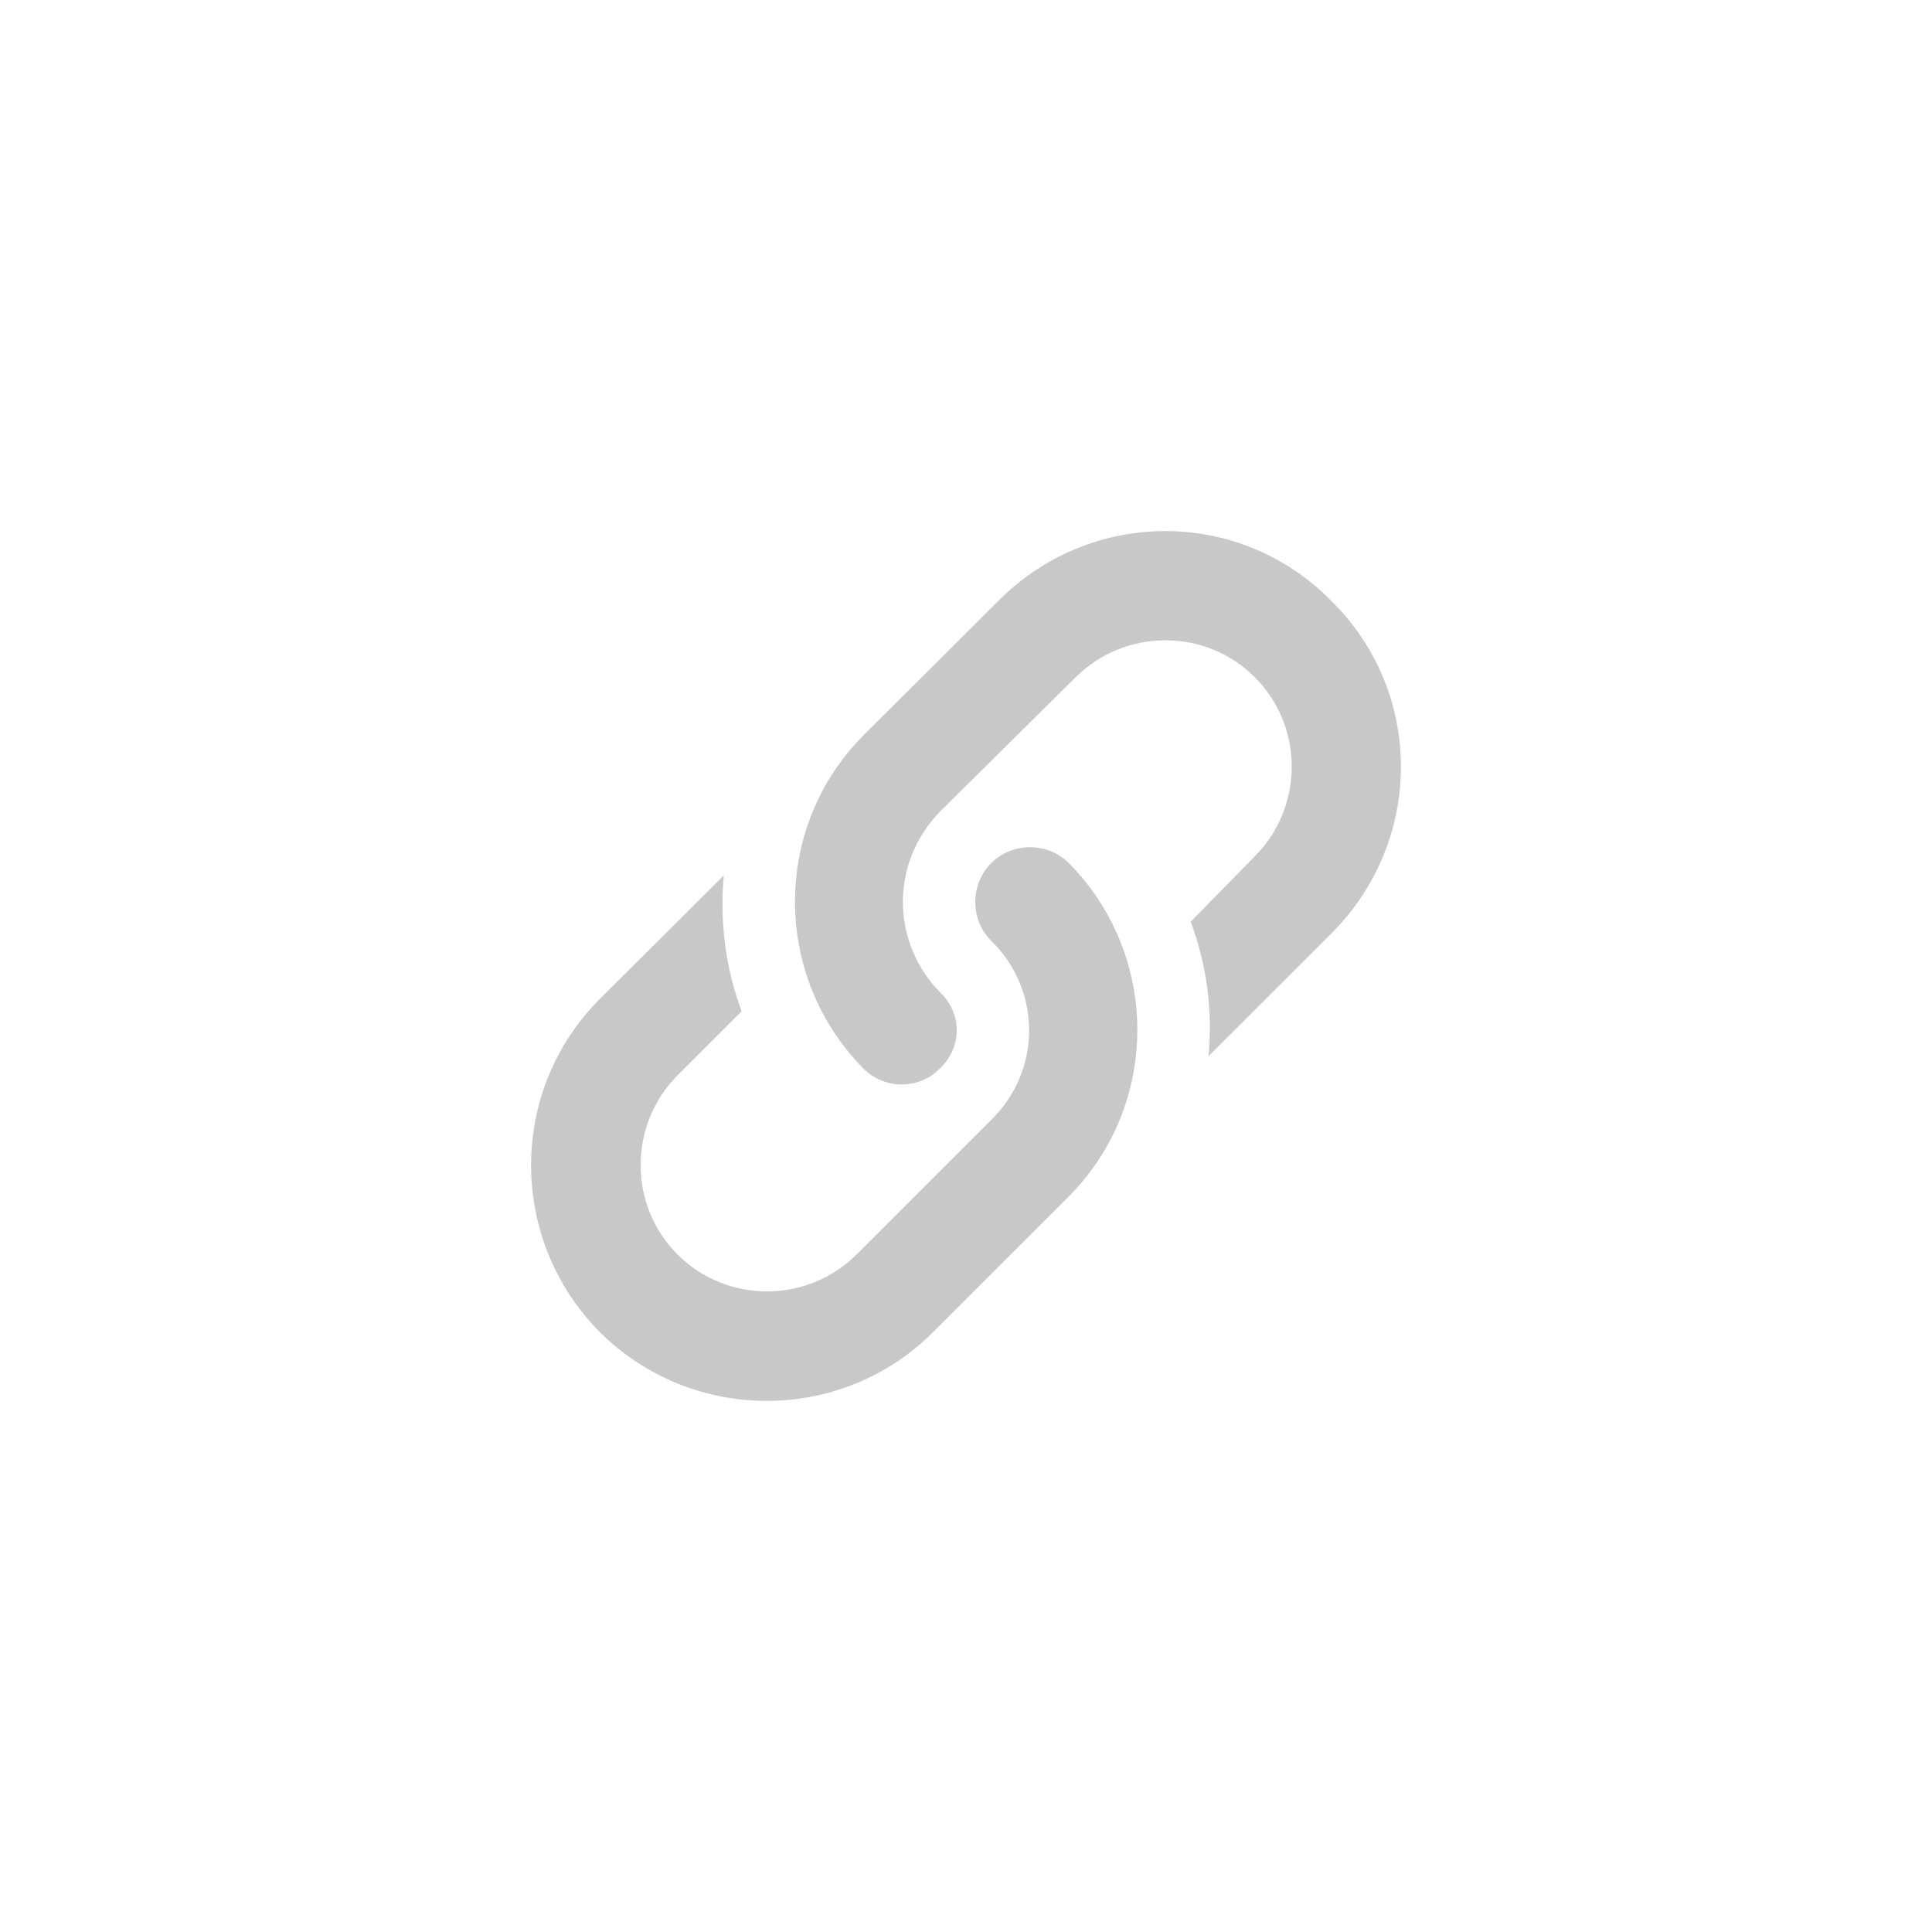
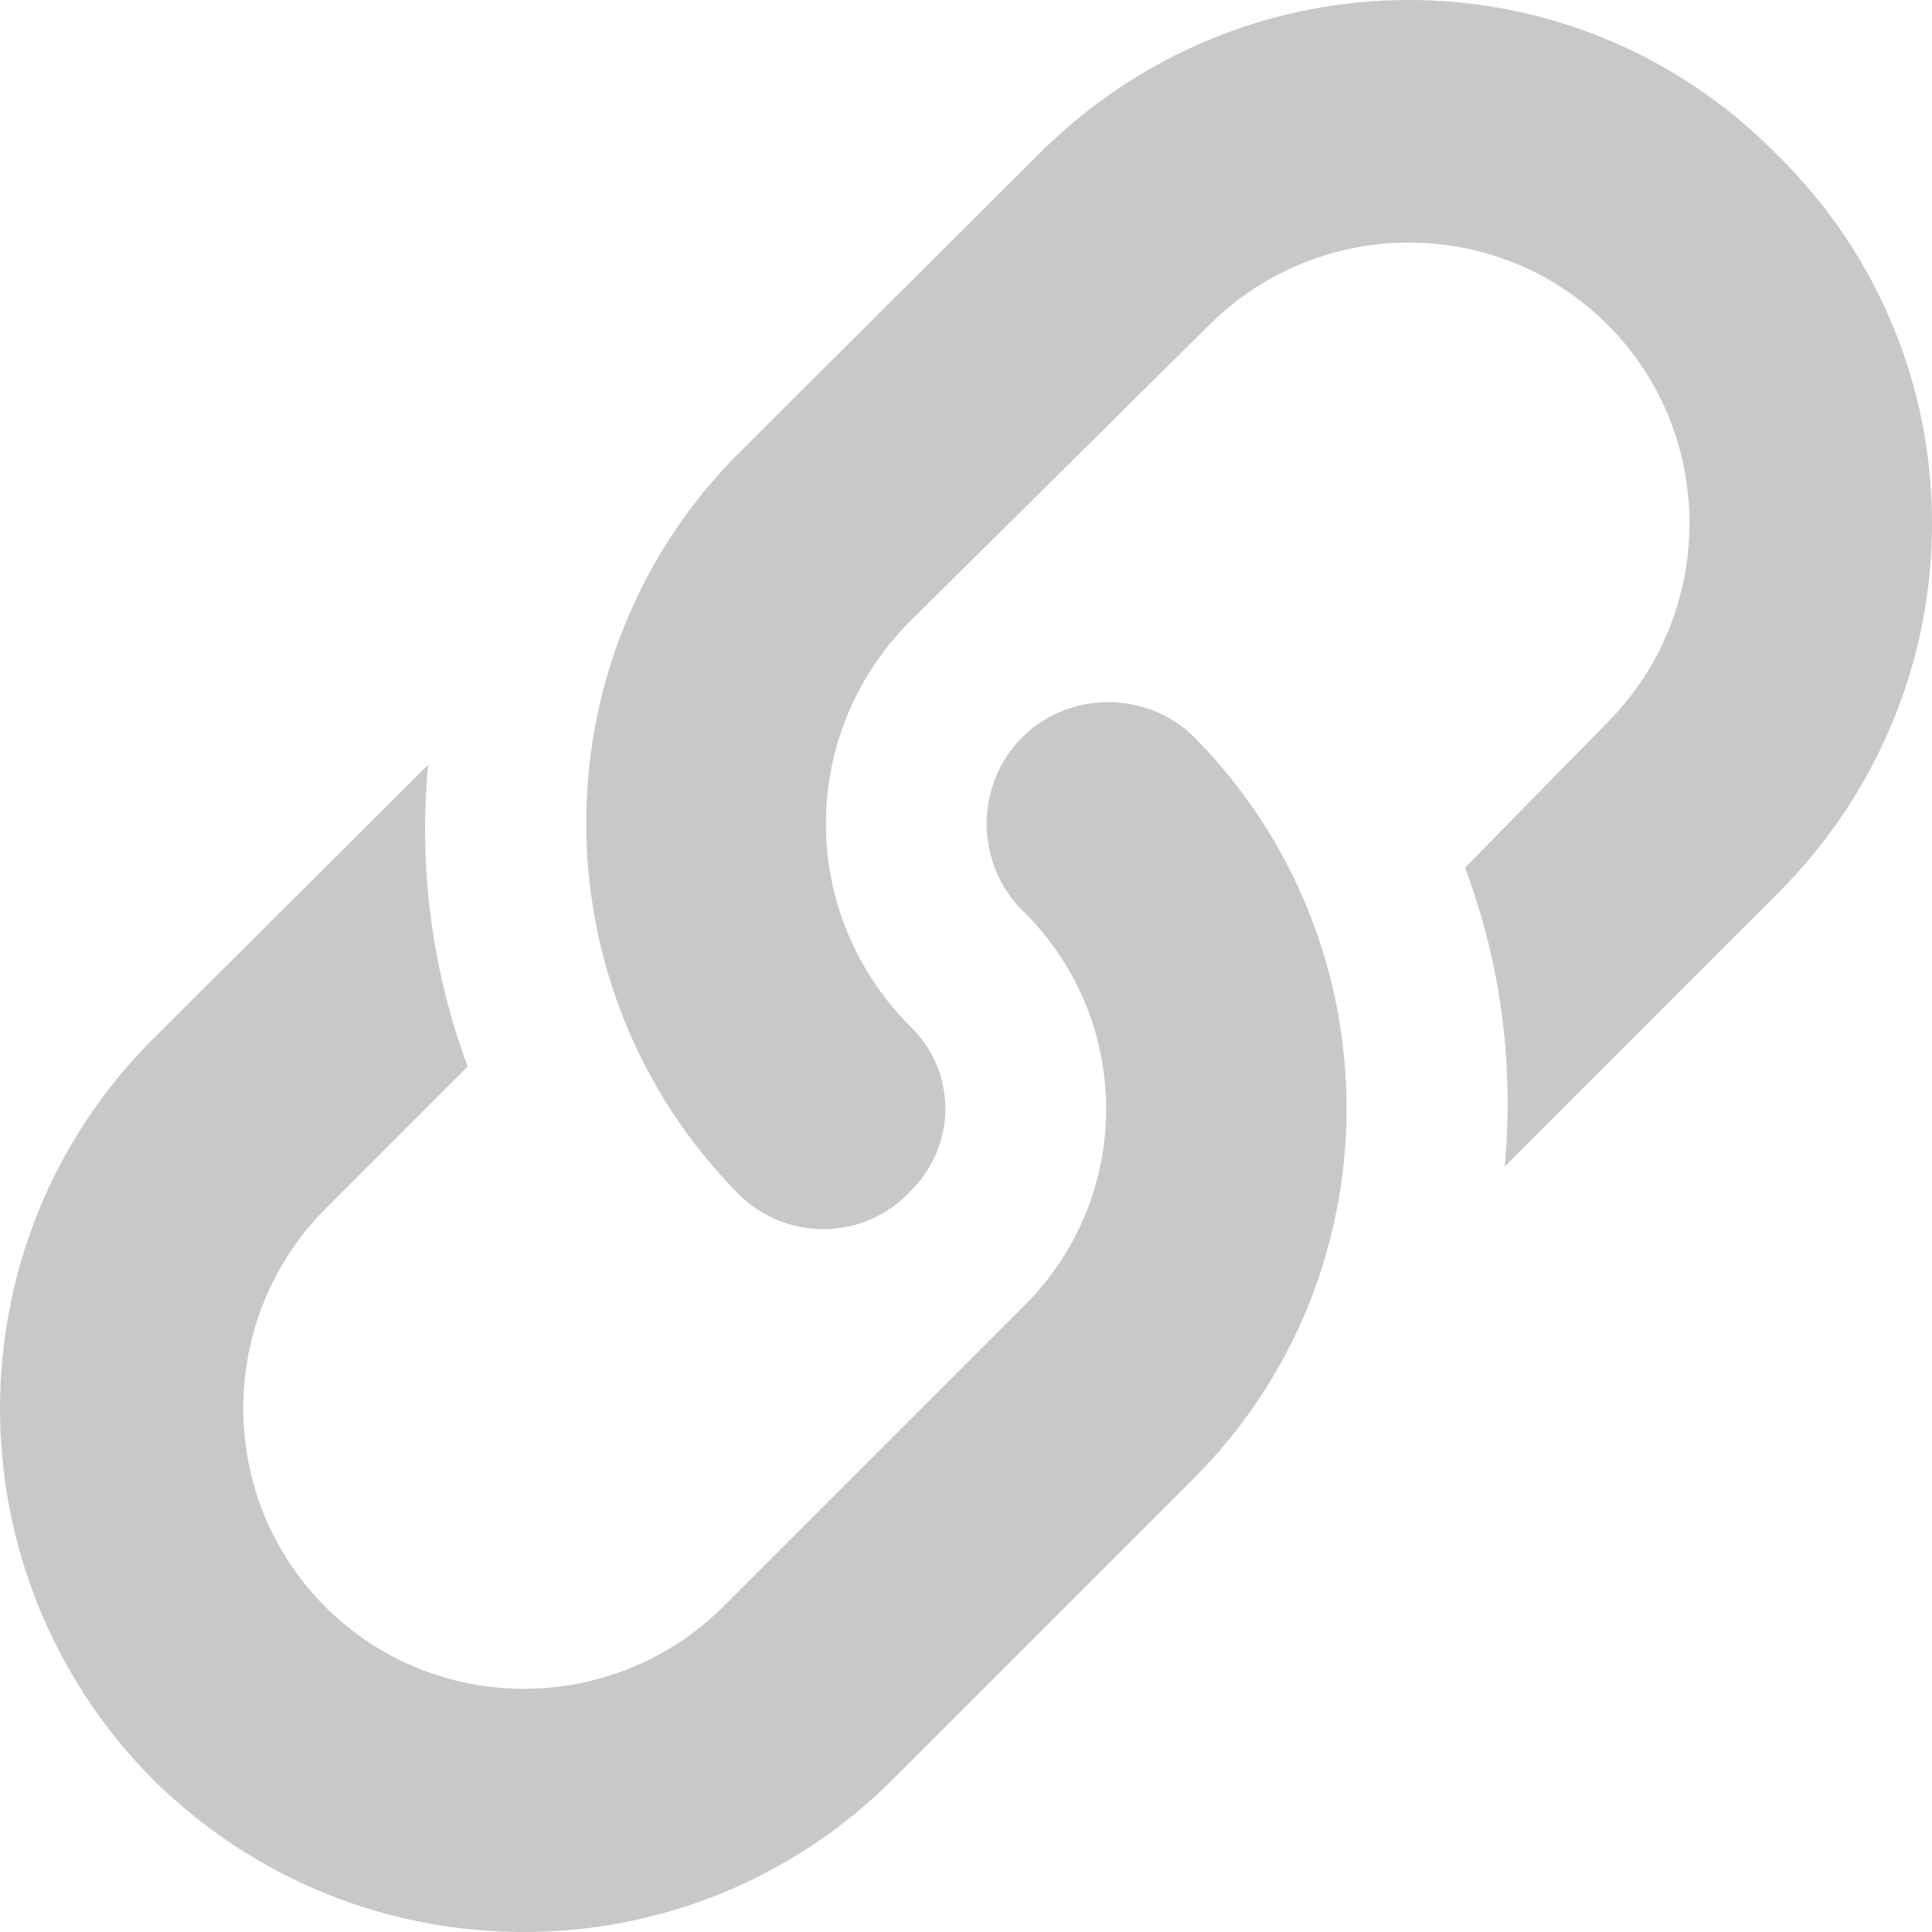
- <svg xmlns="http://www.w3.org/2000/svg" version="1.1" id="Layer_1" x="0px" y="0px" width="200px" height="200px" viewBox="0 0 200 200" enable-background="new 0 0 200 200" xml:space="preserve">
+ <svg xmlns="http://www.w3.org/2000/svg" version="1.1" id="Layer_1" x="0px" y="0px" width="30px" height="30px" viewBox="85 84.999 30 30" enable-background="new 85 84.999 30 30" xml:space="preserve">
  <g>
-     <path fill="#C8C8C8" d="M96.589,137.903c-9.491,9.491-24.914,9.491-34.493,0c-9.491-9.579-9.491-25.002,0-34.493l12.831-12.786   c-0.439,4.79,0.176,9.579,1.846,14.06l-6.635,6.635c-5.097,5.141-5.097,13.445,0,18.543c5.097,5.097,13.402,5.097,18.543,0   l13.929-13.929c5.229-5.098,5.229-13.446,0-18.542c-2.197-2.197-2.197-5.844,0-8.041s5.844-2.197,8.041,0   c9.447,9.579,9.447,25.001,0,34.493L96.589,137.903z M125.106,109.342c0.439-4.789-0.176-9.446-1.845-13.928l6.635-6.767   c5.097-5.141,5.097-13.445,0-18.542c-5.098-5.097-13.402-5.097-18.543,0L97.292,84.033c-5.097,5.229-5.097,13.446,0,18.674   c2.329,2.153,2.329,5.712,0,7.909c-2.153,2.197-5.712,2.197-7.909,0c-9.447-9.579-9.447-25.001,0-34.492l13.974-13.929   c9.579-9.623,25.002-9.623,34.449,0c9.622,9.447,9.622,24.87,0,34.449L125.106,109.342z" />
+     <path fill="#C8C8C8" d="M98.864,112.628c-3.162,3.162-8.301,3.162-11.492,0c-3.162-3.191-3.162-8.33,0-11.492l4.275-4.26   c-0.146,1.596,0.059,3.191,0.615,4.684l-2.211,2.211c-1.698,1.713-1.698,4.479,0,6.178c1.698,1.698,4.465,1.698,6.178,0   l4.641-4.641c1.742-1.699,1.742-4.48,0-6.178c-0.732-0.732-0.732-1.947,0-2.679s1.947-0.732,2.679,0   c3.147,3.191,3.147,8.33,0,11.492L98.864,112.628z M108.365,103.112c0.146-1.596-0.059-3.147-0.615-4.64l2.211-2.255   c1.698-1.713,1.698-4.479,0-6.178c-1.699-1.698-4.465-1.698-6.178,0l-4.685,4.64c-1.698,1.742-1.698,4.48,0,6.222   c0.776,0.717,0.776,1.903,0,2.635c-0.717,0.732-1.903,0.732-2.635,0c-3.147-3.191-3.147-8.33,0-11.492l4.656-4.641   c3.191-3.206,8.33-3.206,11.477,0c3.206,3.147,3.206,8.286,0,11.477L108.365,103.112z" />
  </g>
</svg>
